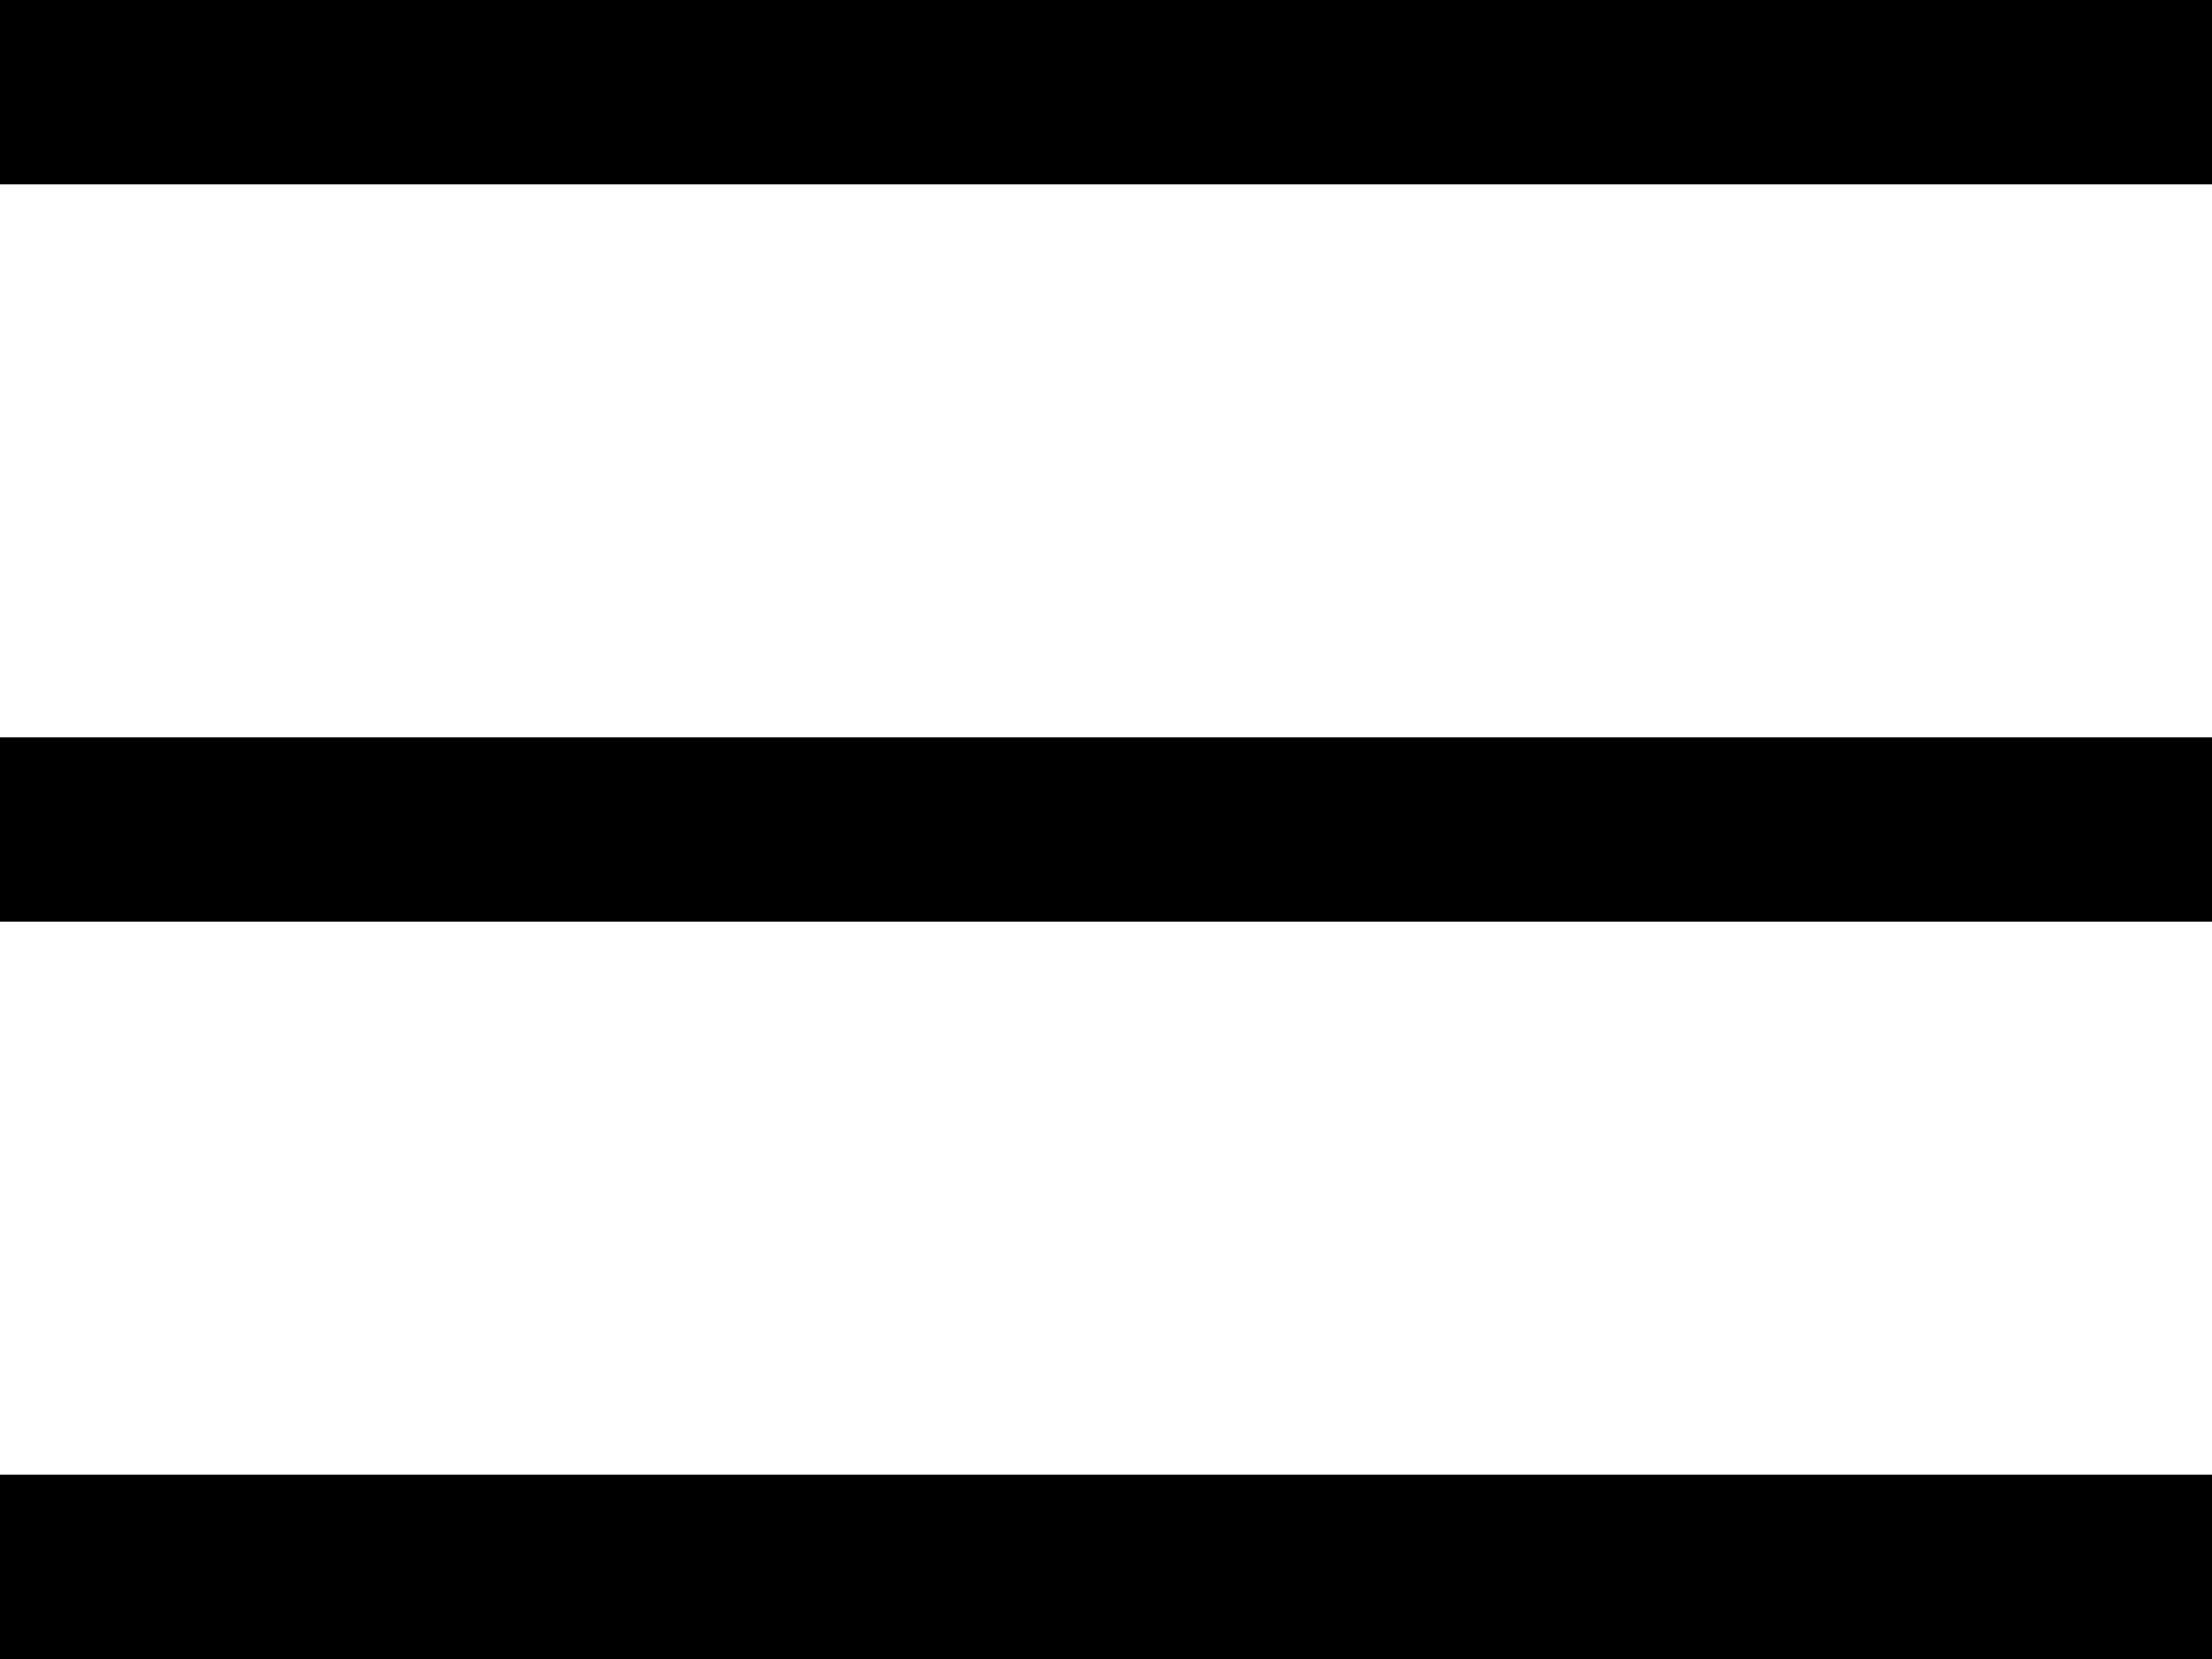
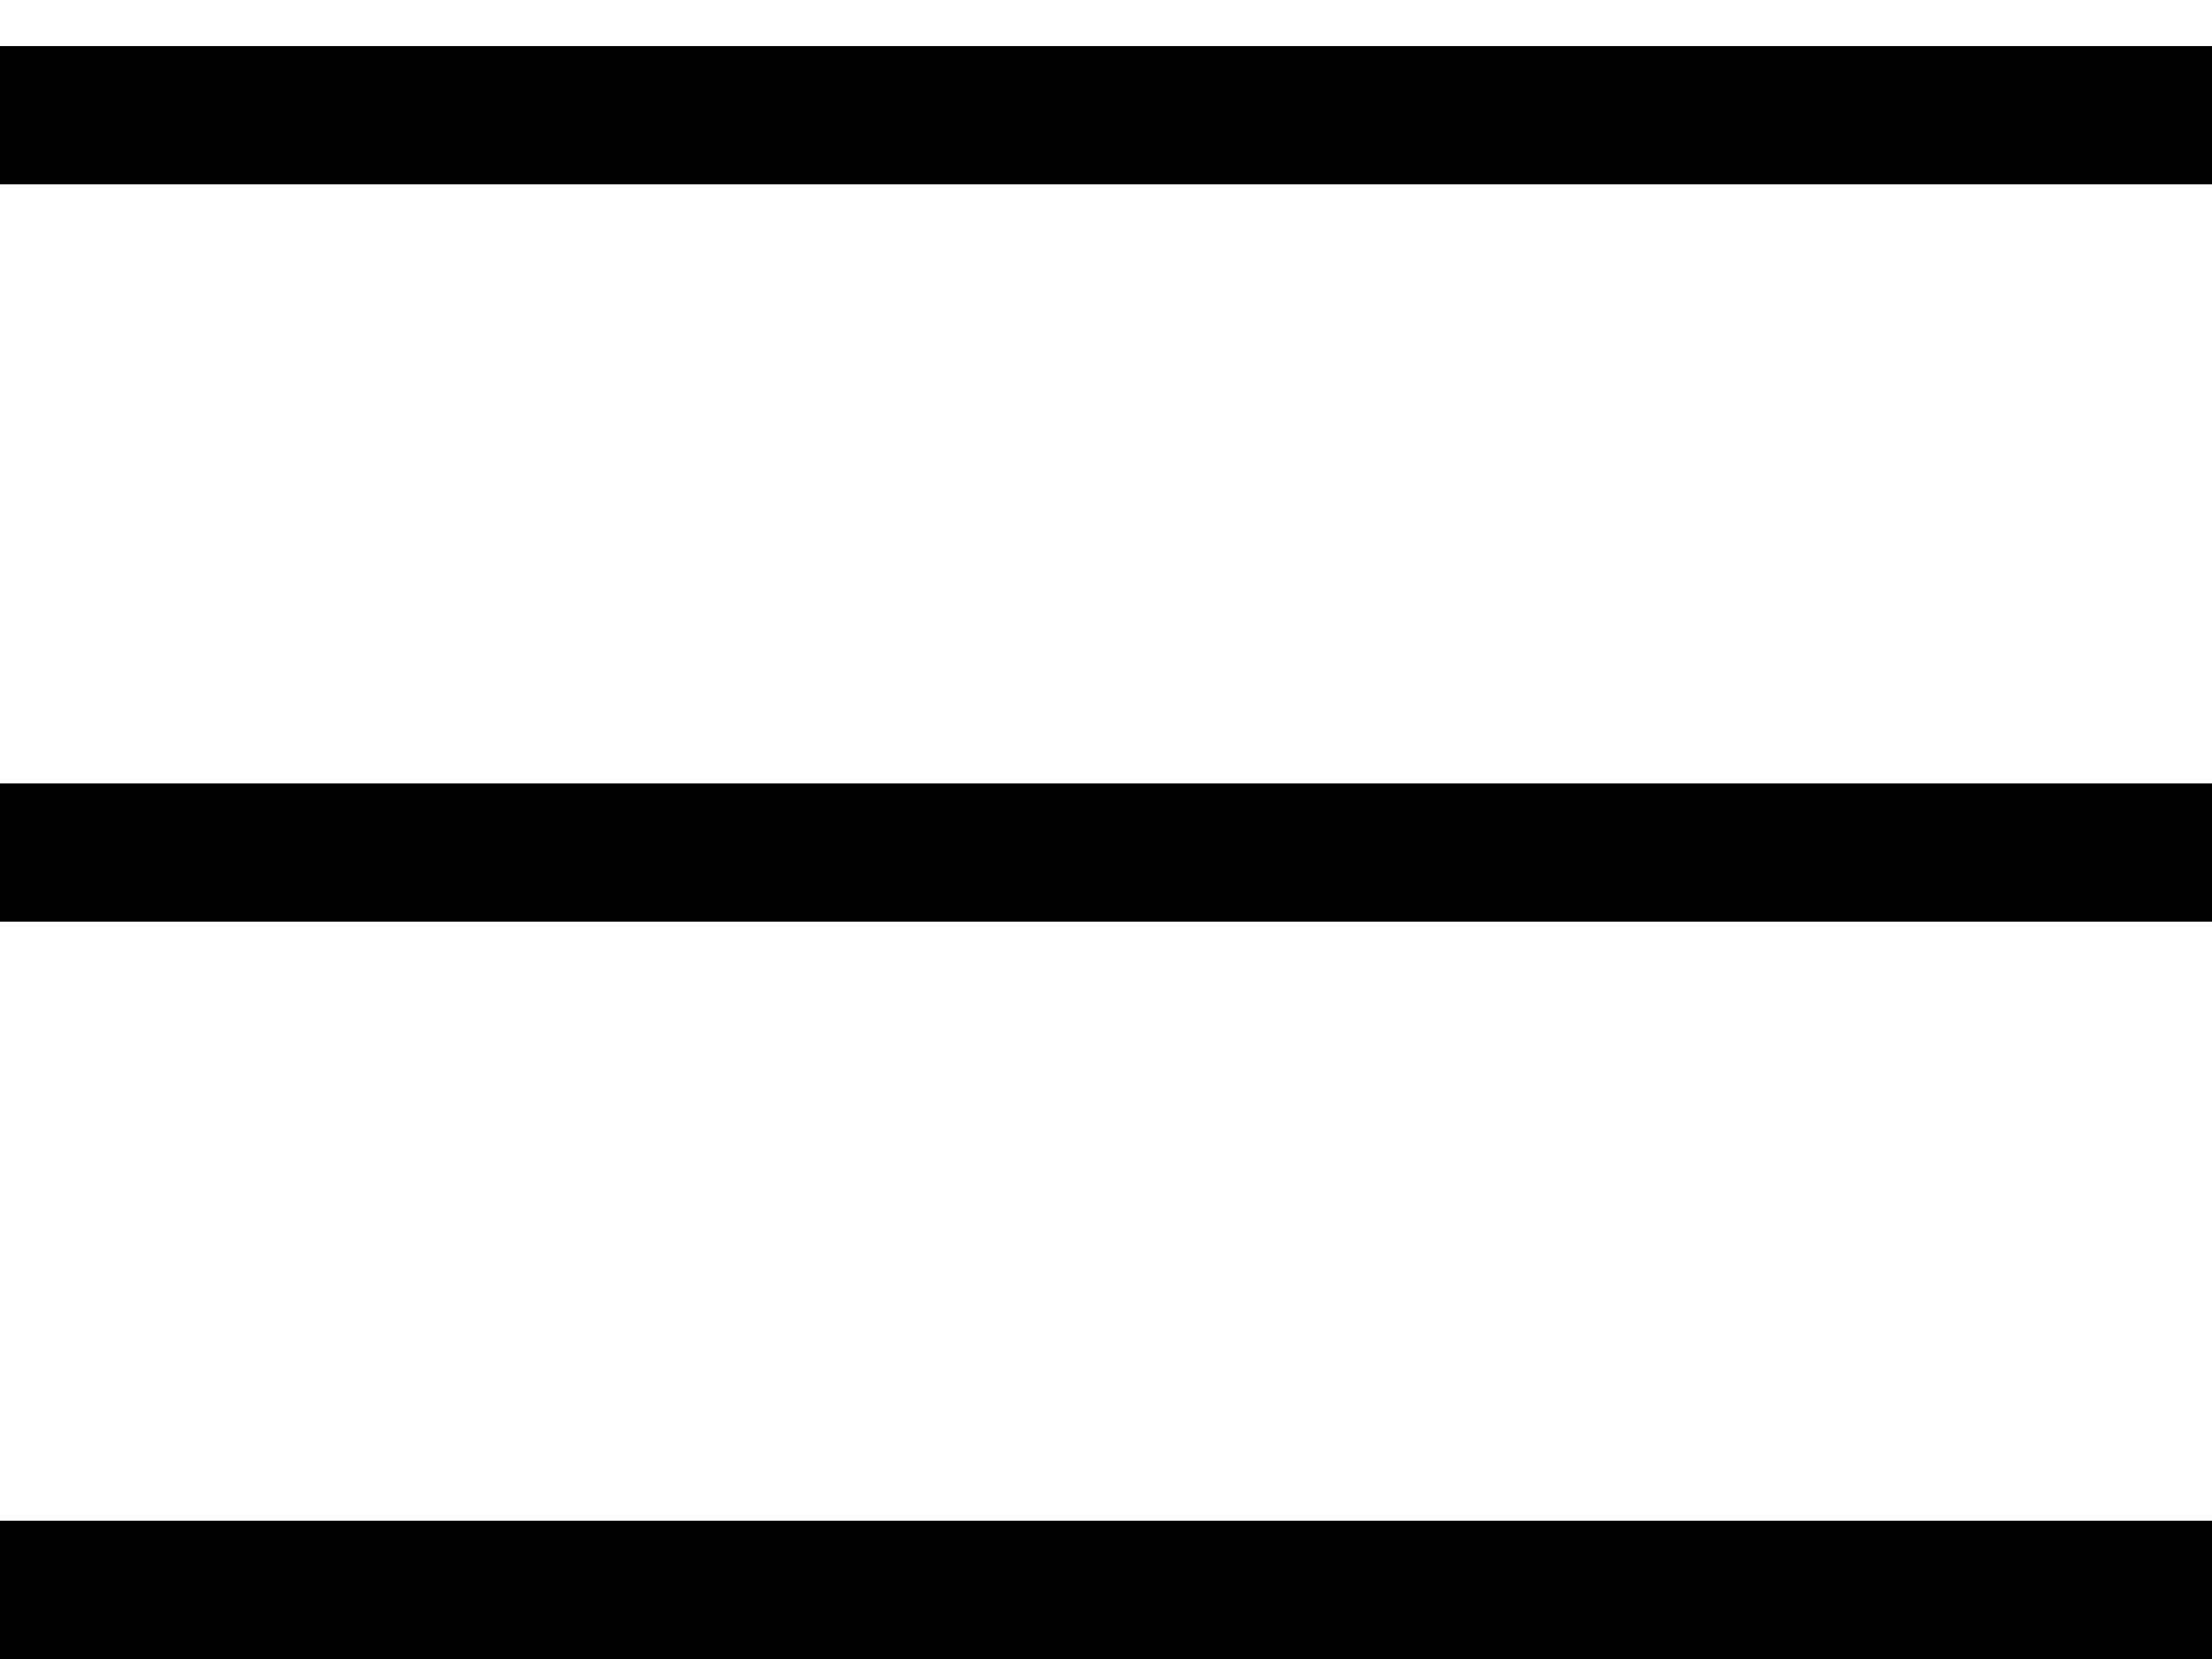
- <svg xmlns="http://www.w3.org/2000/svg" version="1.1" id="Layer_1" x="0px" y="0px" viewBox="0 0 24 18" style="enable-background:new 0 0 24 18;" xml:space="preserve">
-   <rect y="16" width="24" height="2" />
-   <rect y="8" width="24" height="2" />
-   <rect width="24" height="2" />
+ <svg xmlns="http://www.w3.org/2000/svg" width="24" height="18" viewBox="0 0 24 18" fill="none">
+   <line y1="1.25" x2="24" y2="1.25" stroke="black" stroke-width="1.5" />
+   <line y1="9.25" x2="24" y2="9.25" stroke="black" stroke-width="1.5" />
+   <line y1="17.25" x2="24" y2="17.25" stroke="black" stroke-width="1.5" />
</svg>
